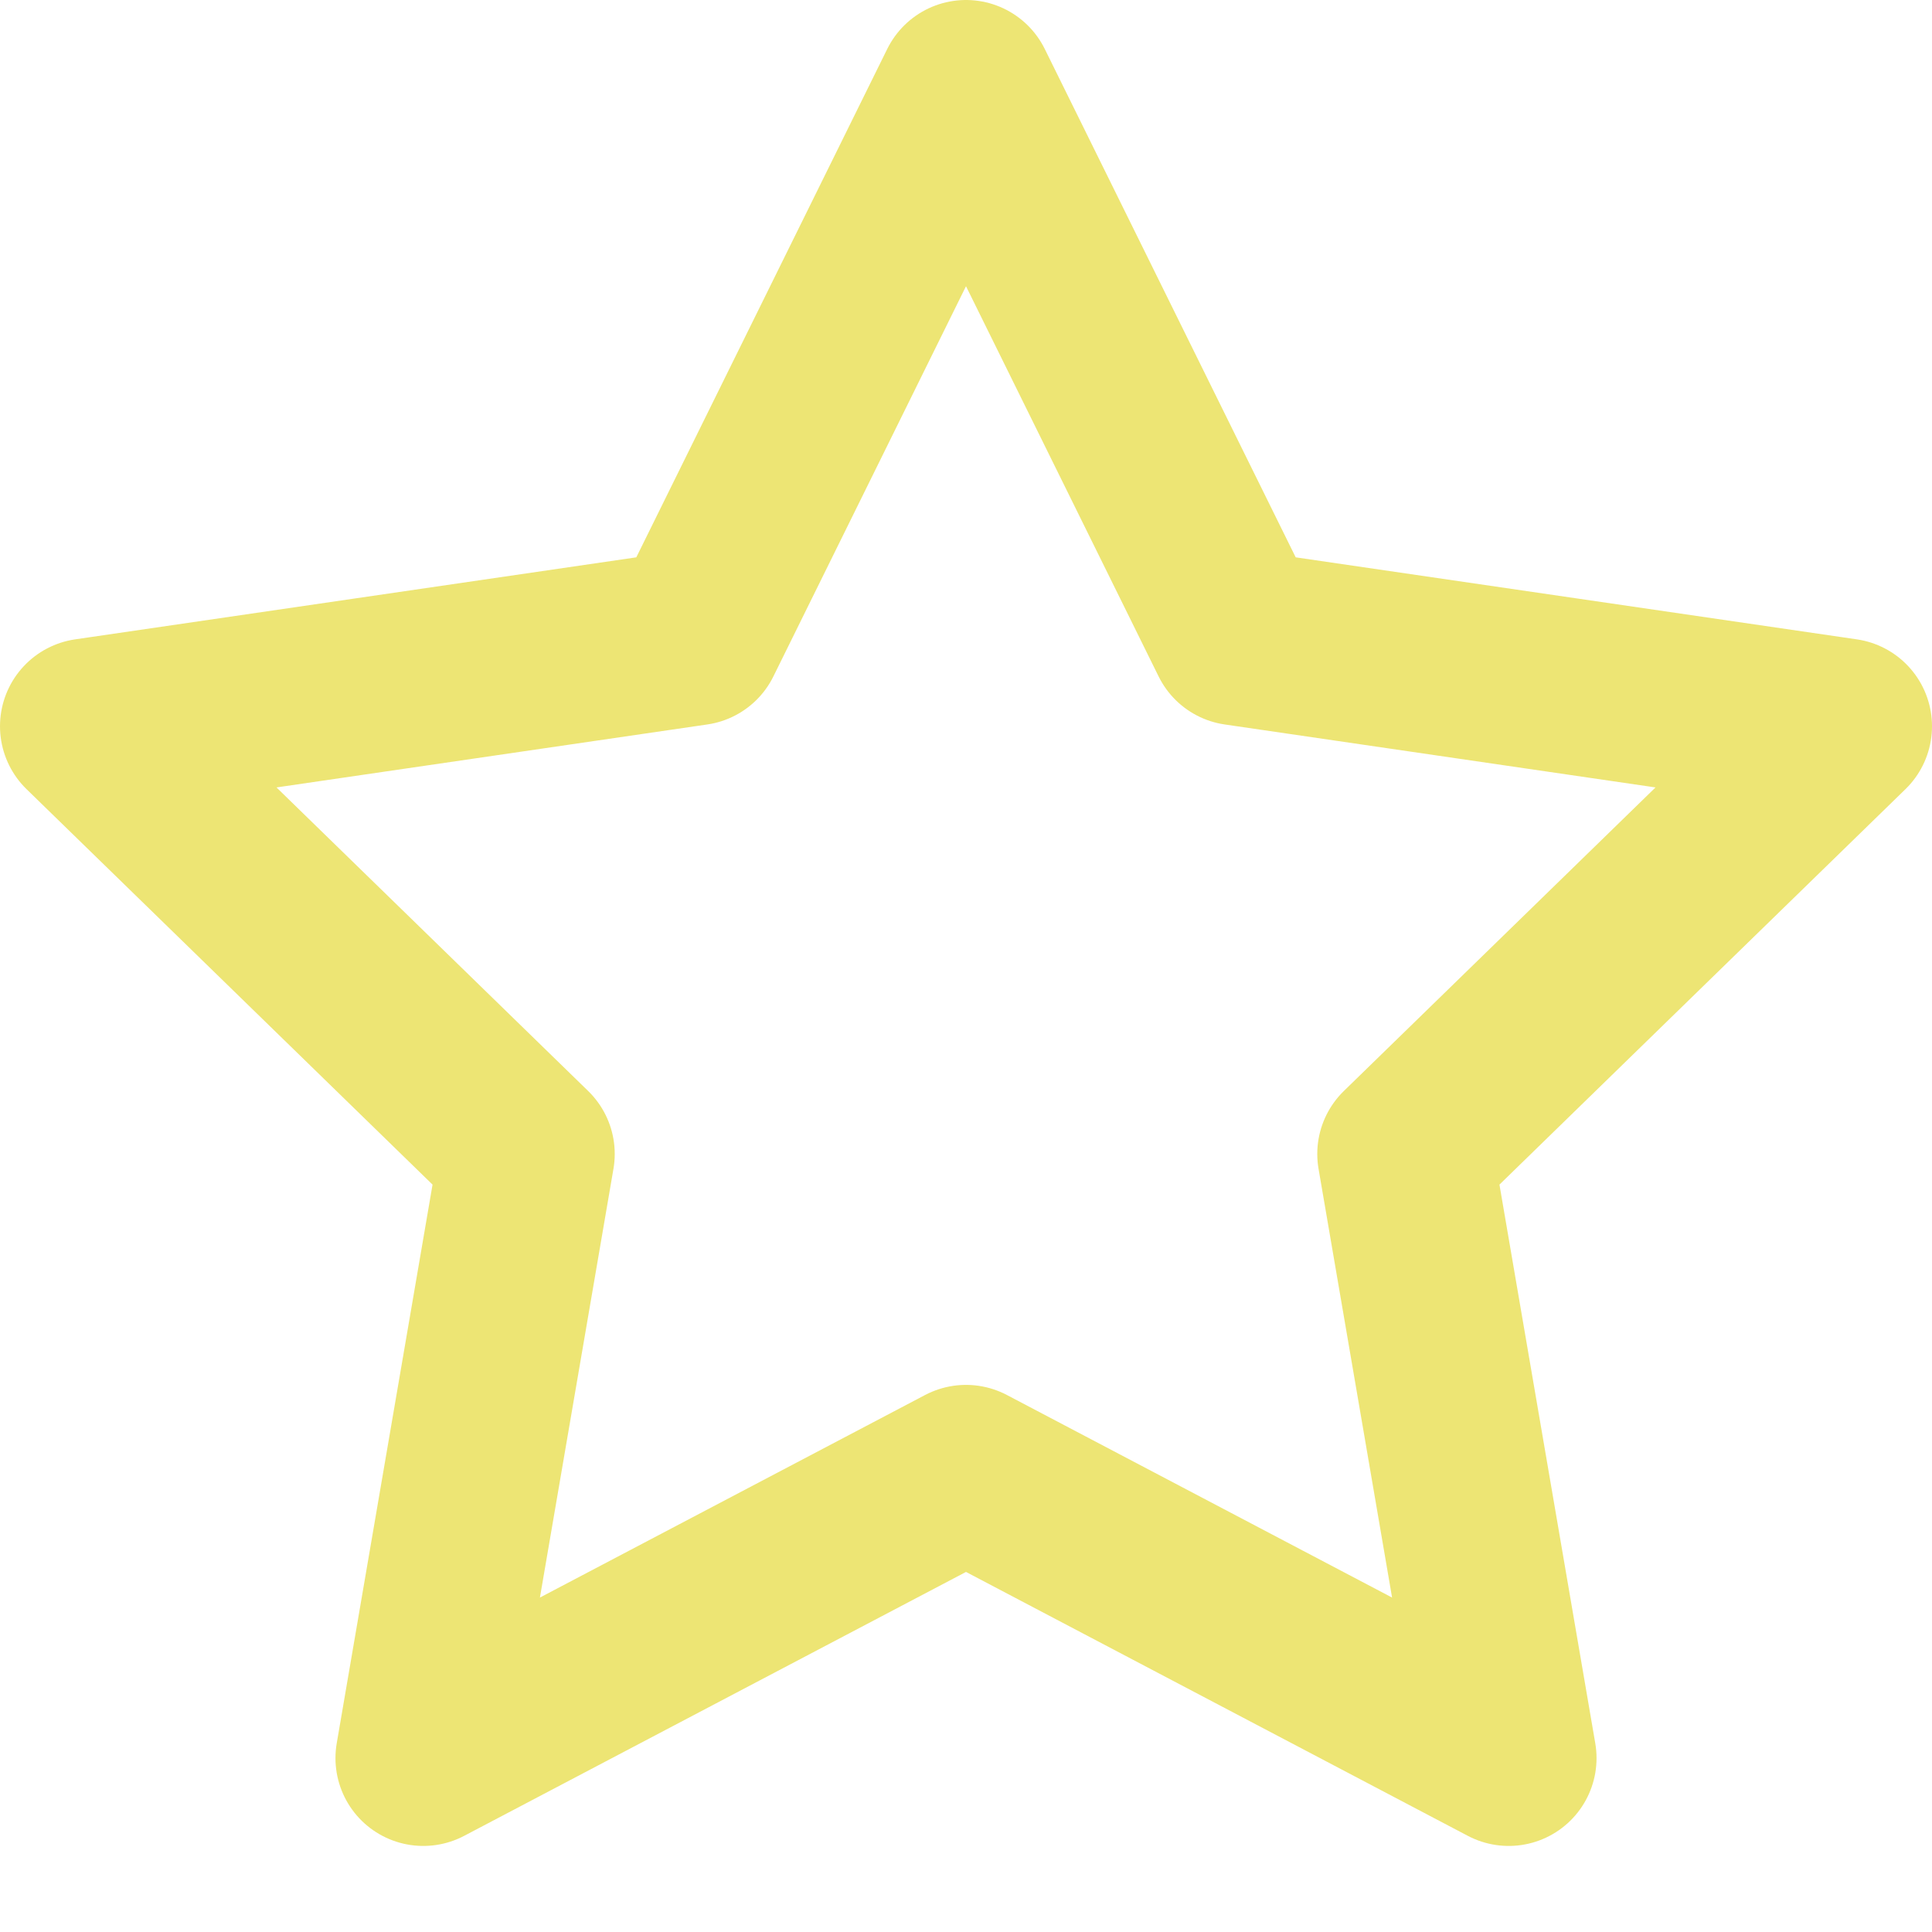
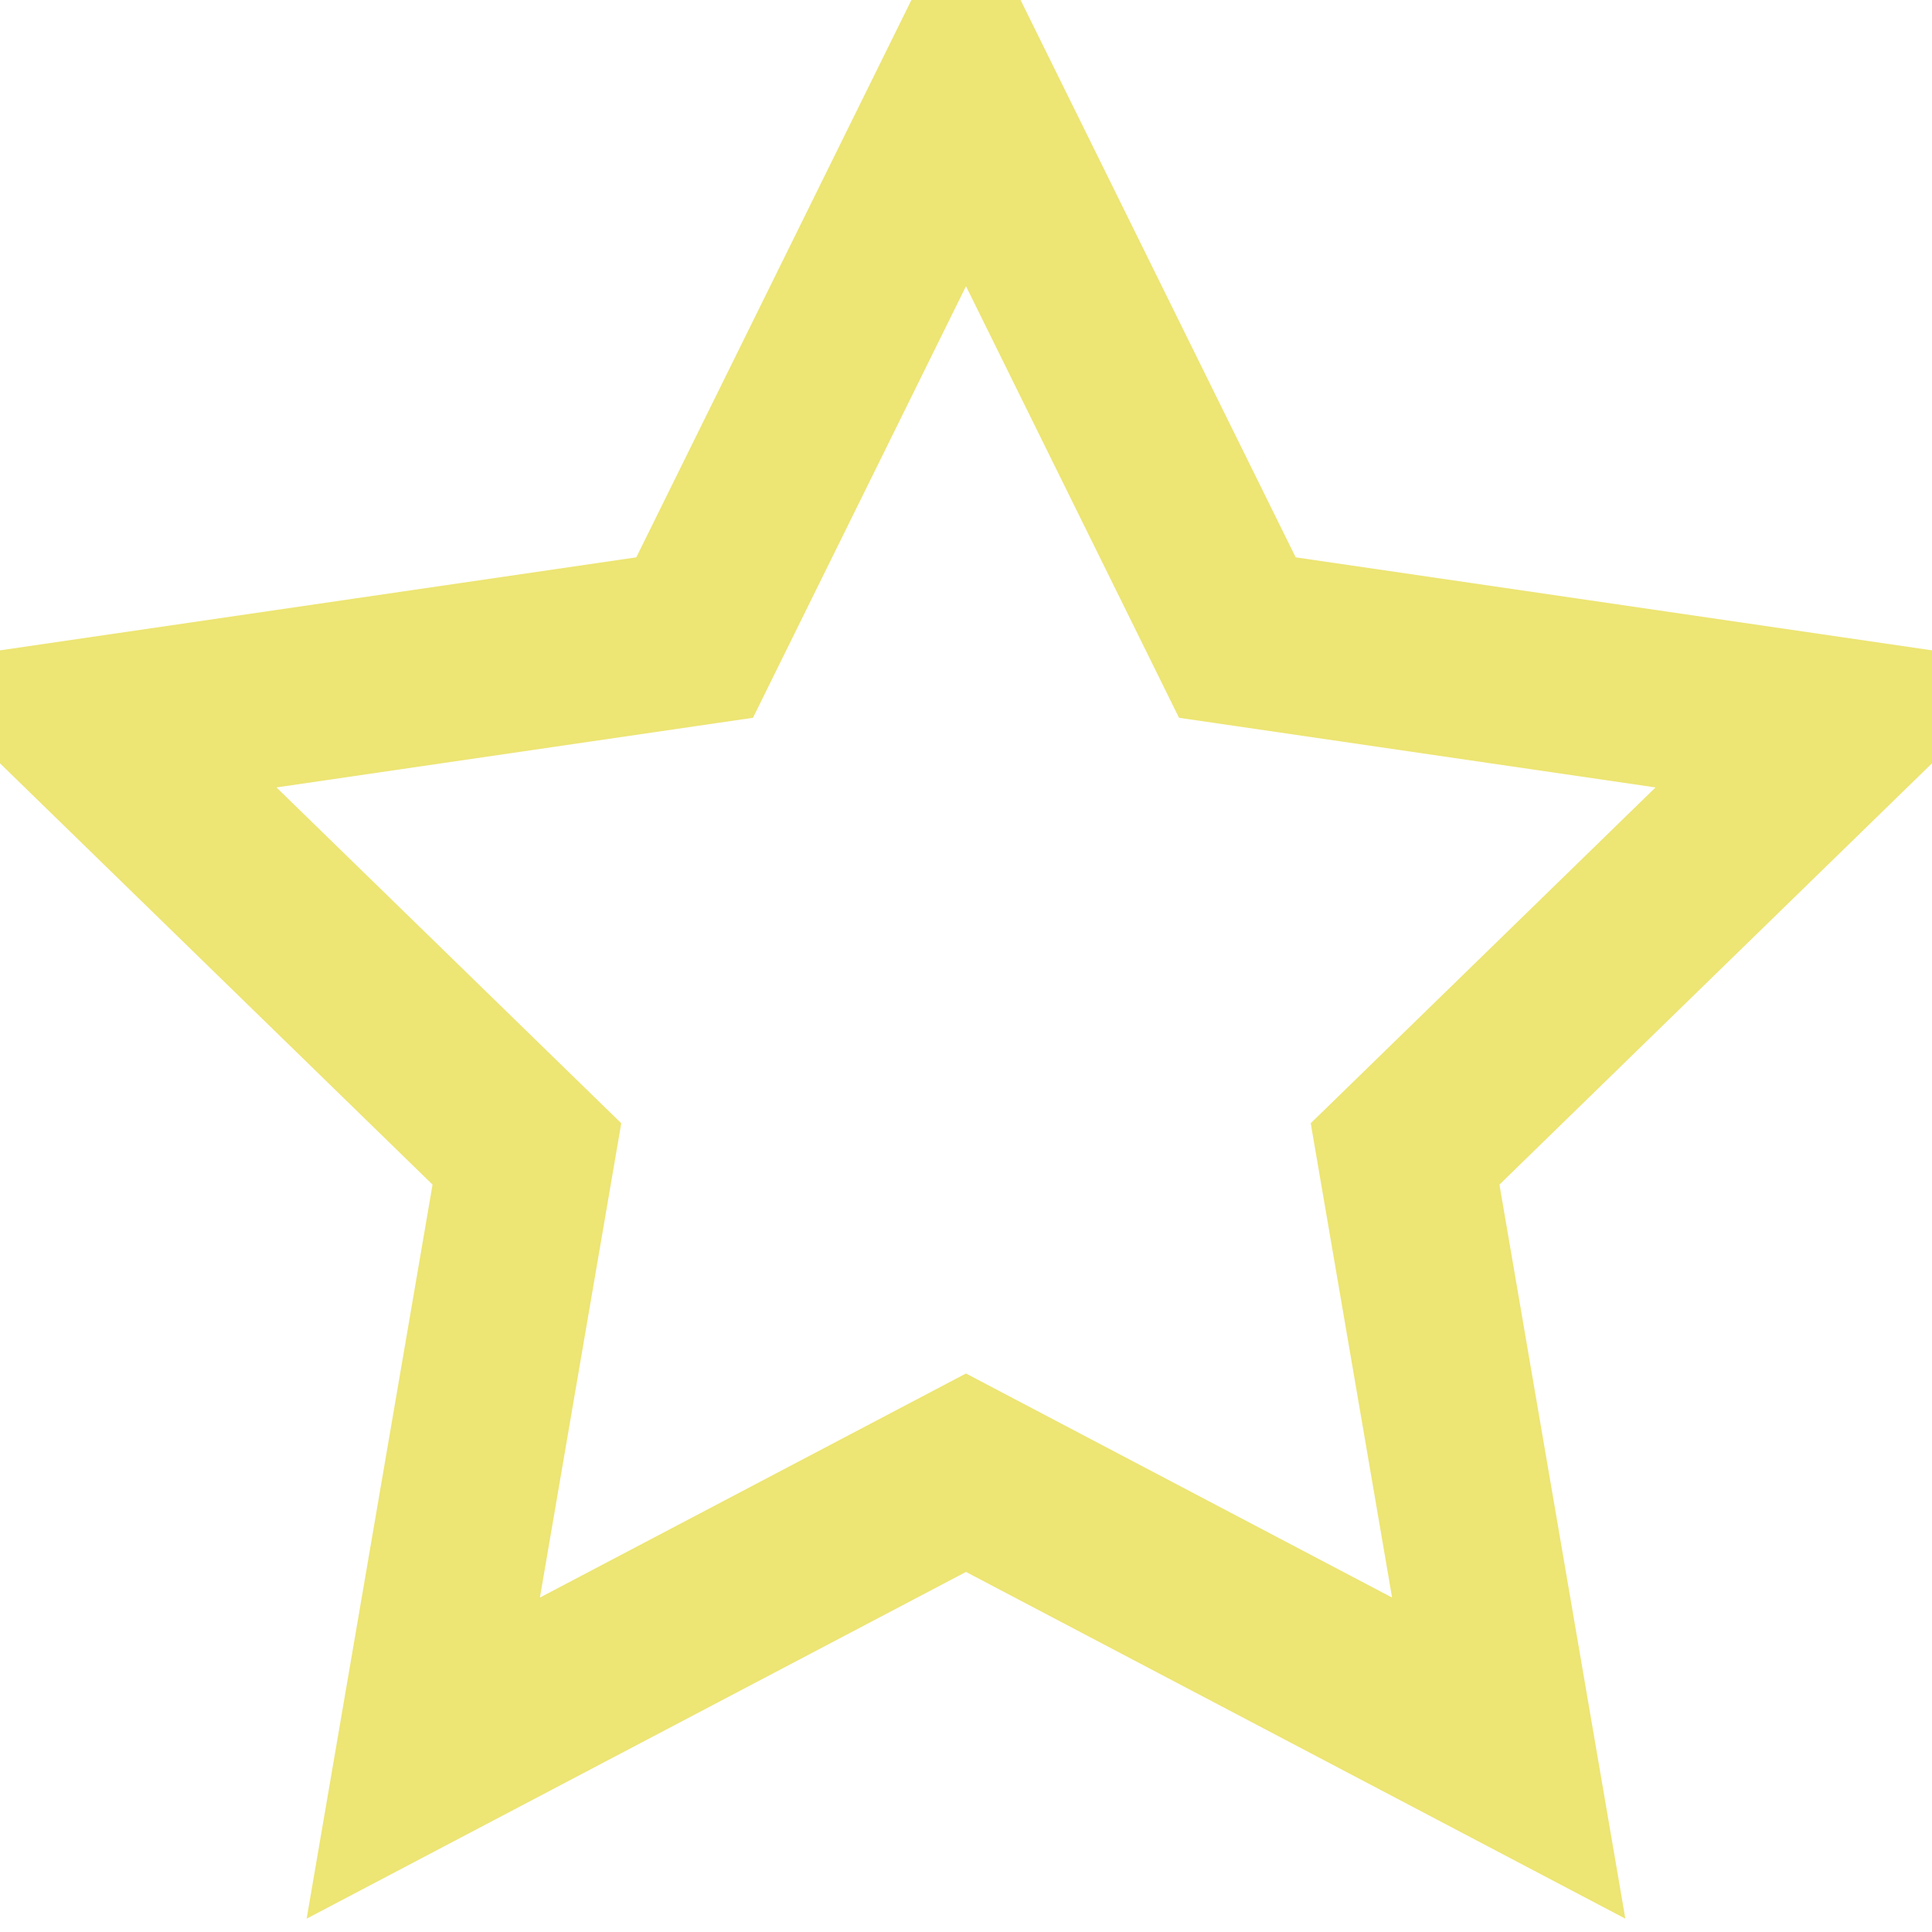
<svg xmlns="http://www.w3.org/2000/svg" width="22" height="22" viewBox="0 0 22 22" fill="none">
-   <path d="M11 1L14.09 7.26L21 8.27L16 13.14L17.18 20.02L11 16.77L4.82 20.02L6 13.14L1 8.27L7.91 7.26L11 1Z" stroke="#EDE574" stroke-width="2" stroke-linecap="round" stroke-linejoin="round" />
+   <path d="M11 1L14.09 7.26L21 8.27L16 13.14L17.18 20.02L11 16.77L4.82 20.02L6 13.14L1 8.27L7.91 7.26L11 1Z" stroke="#EDE574" stroke-width="2" stroke-linecap="round" strokeLinejoin="round" />
</svg>
